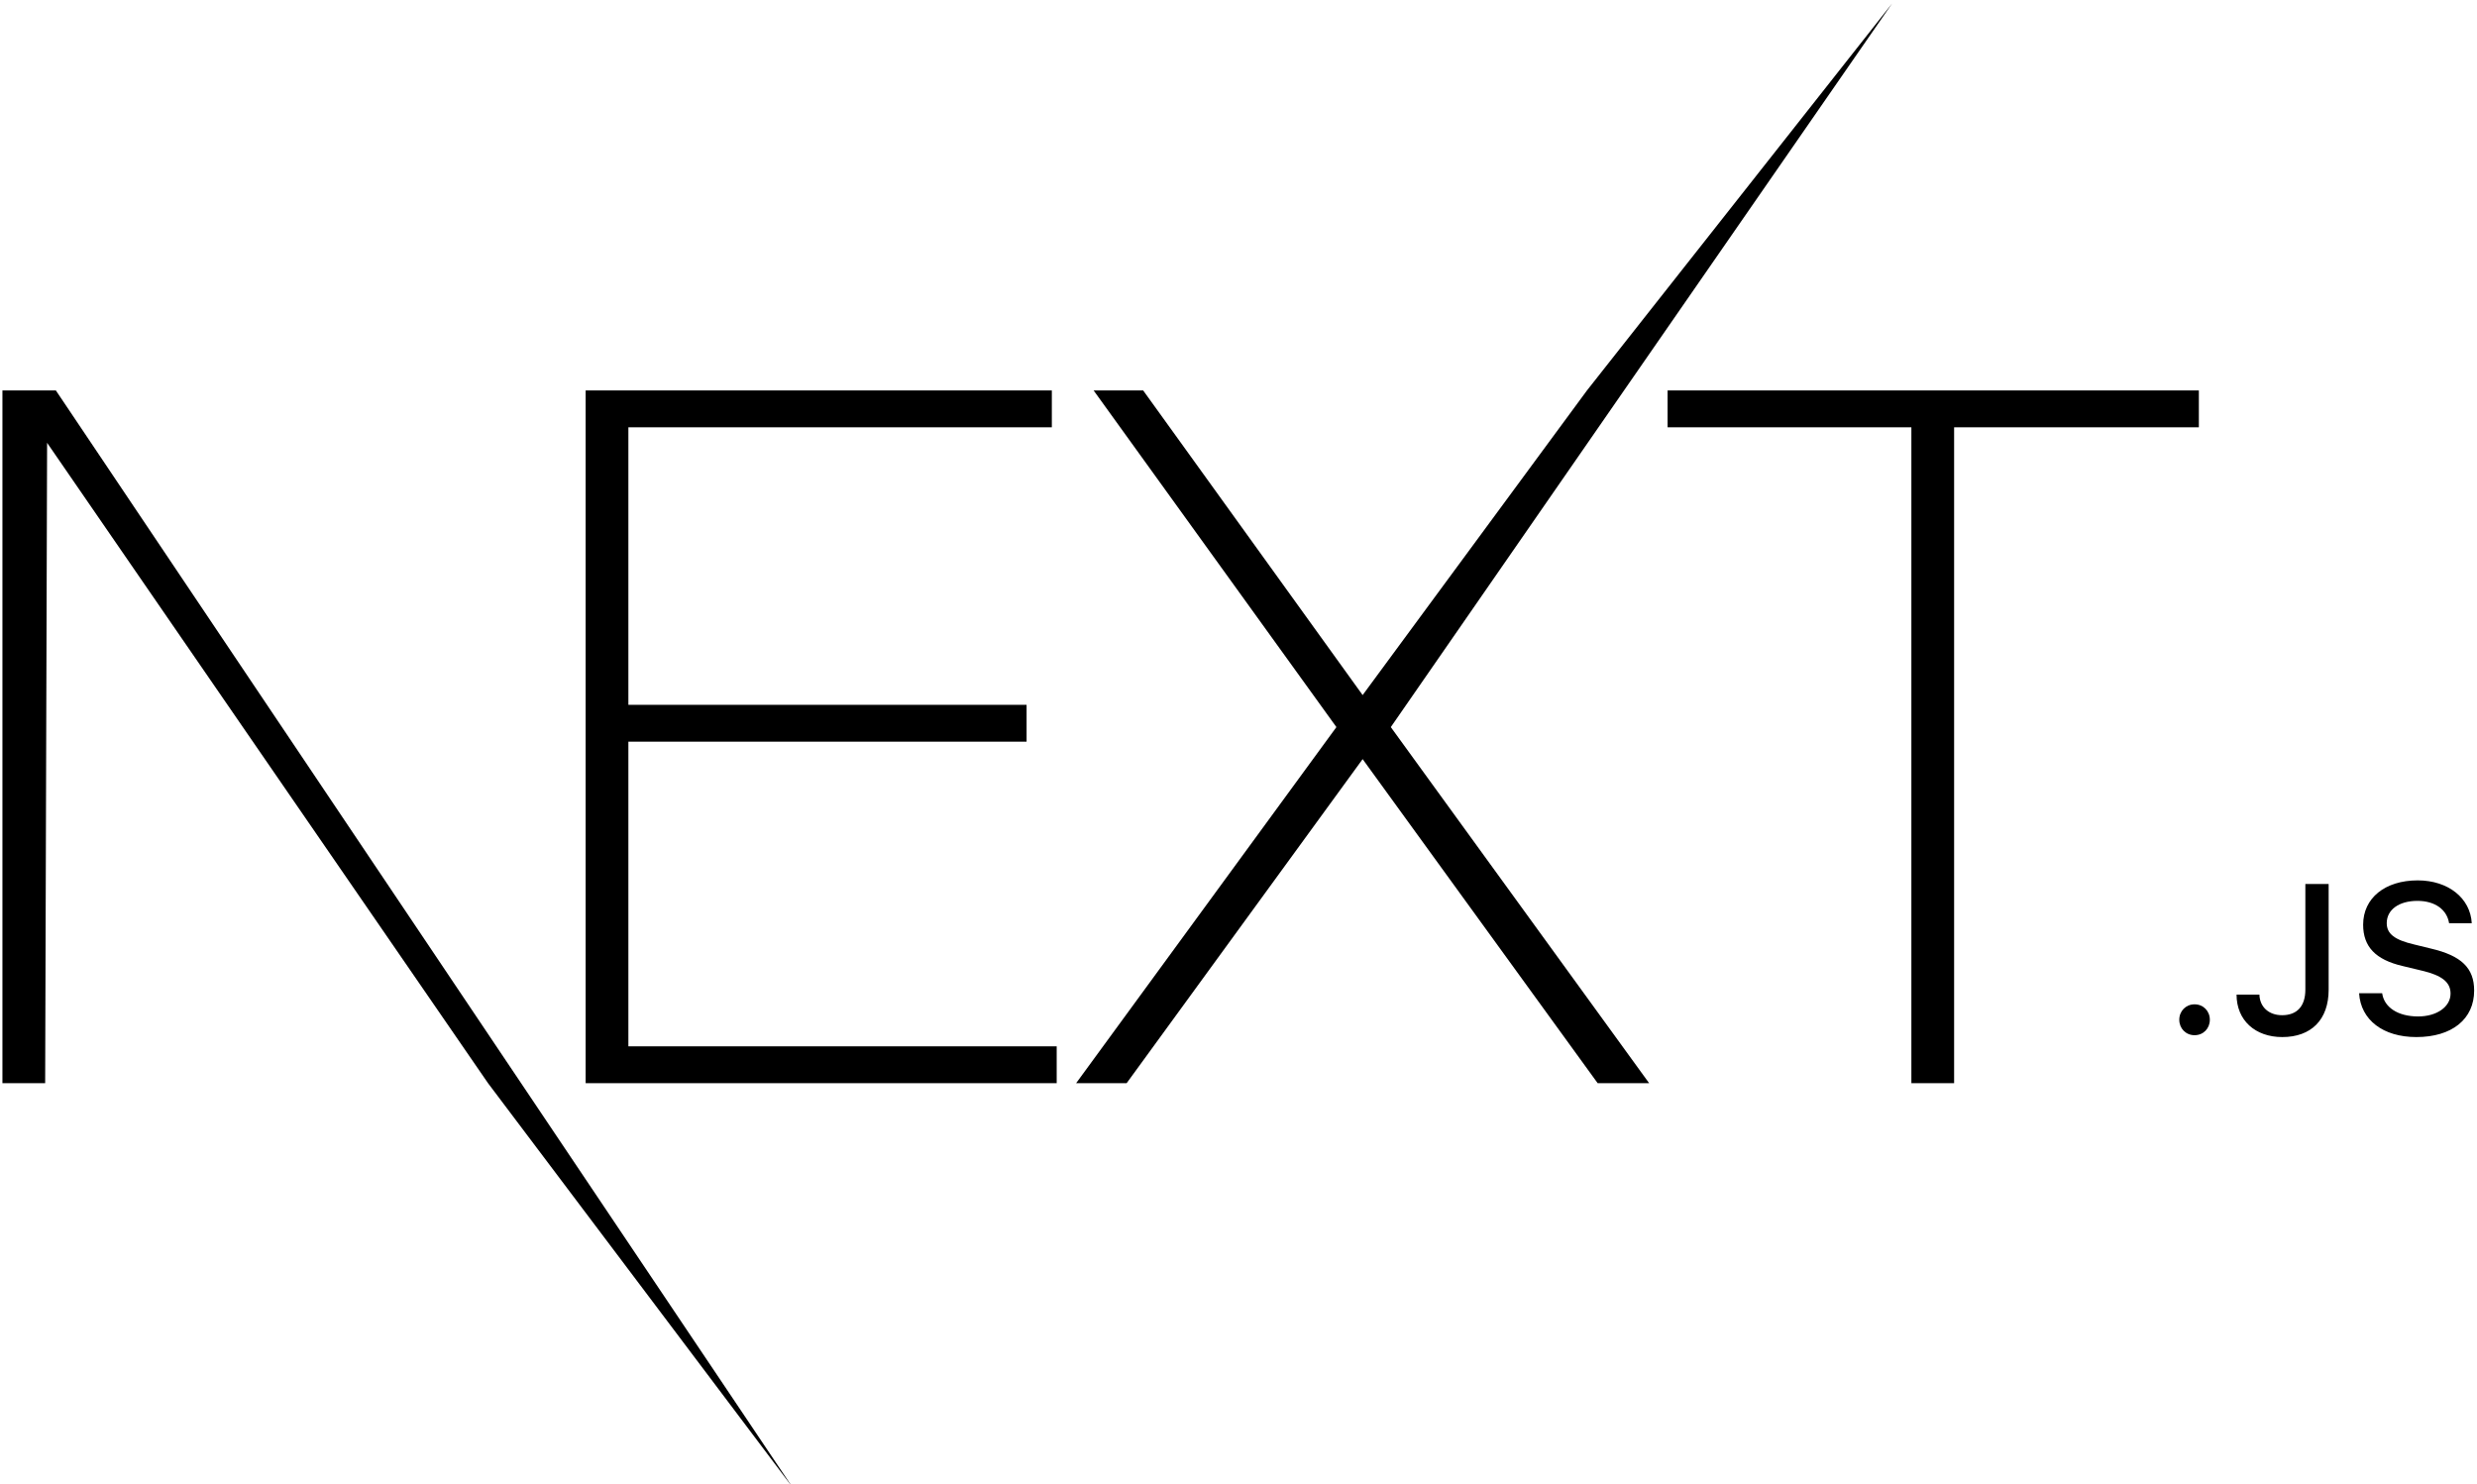
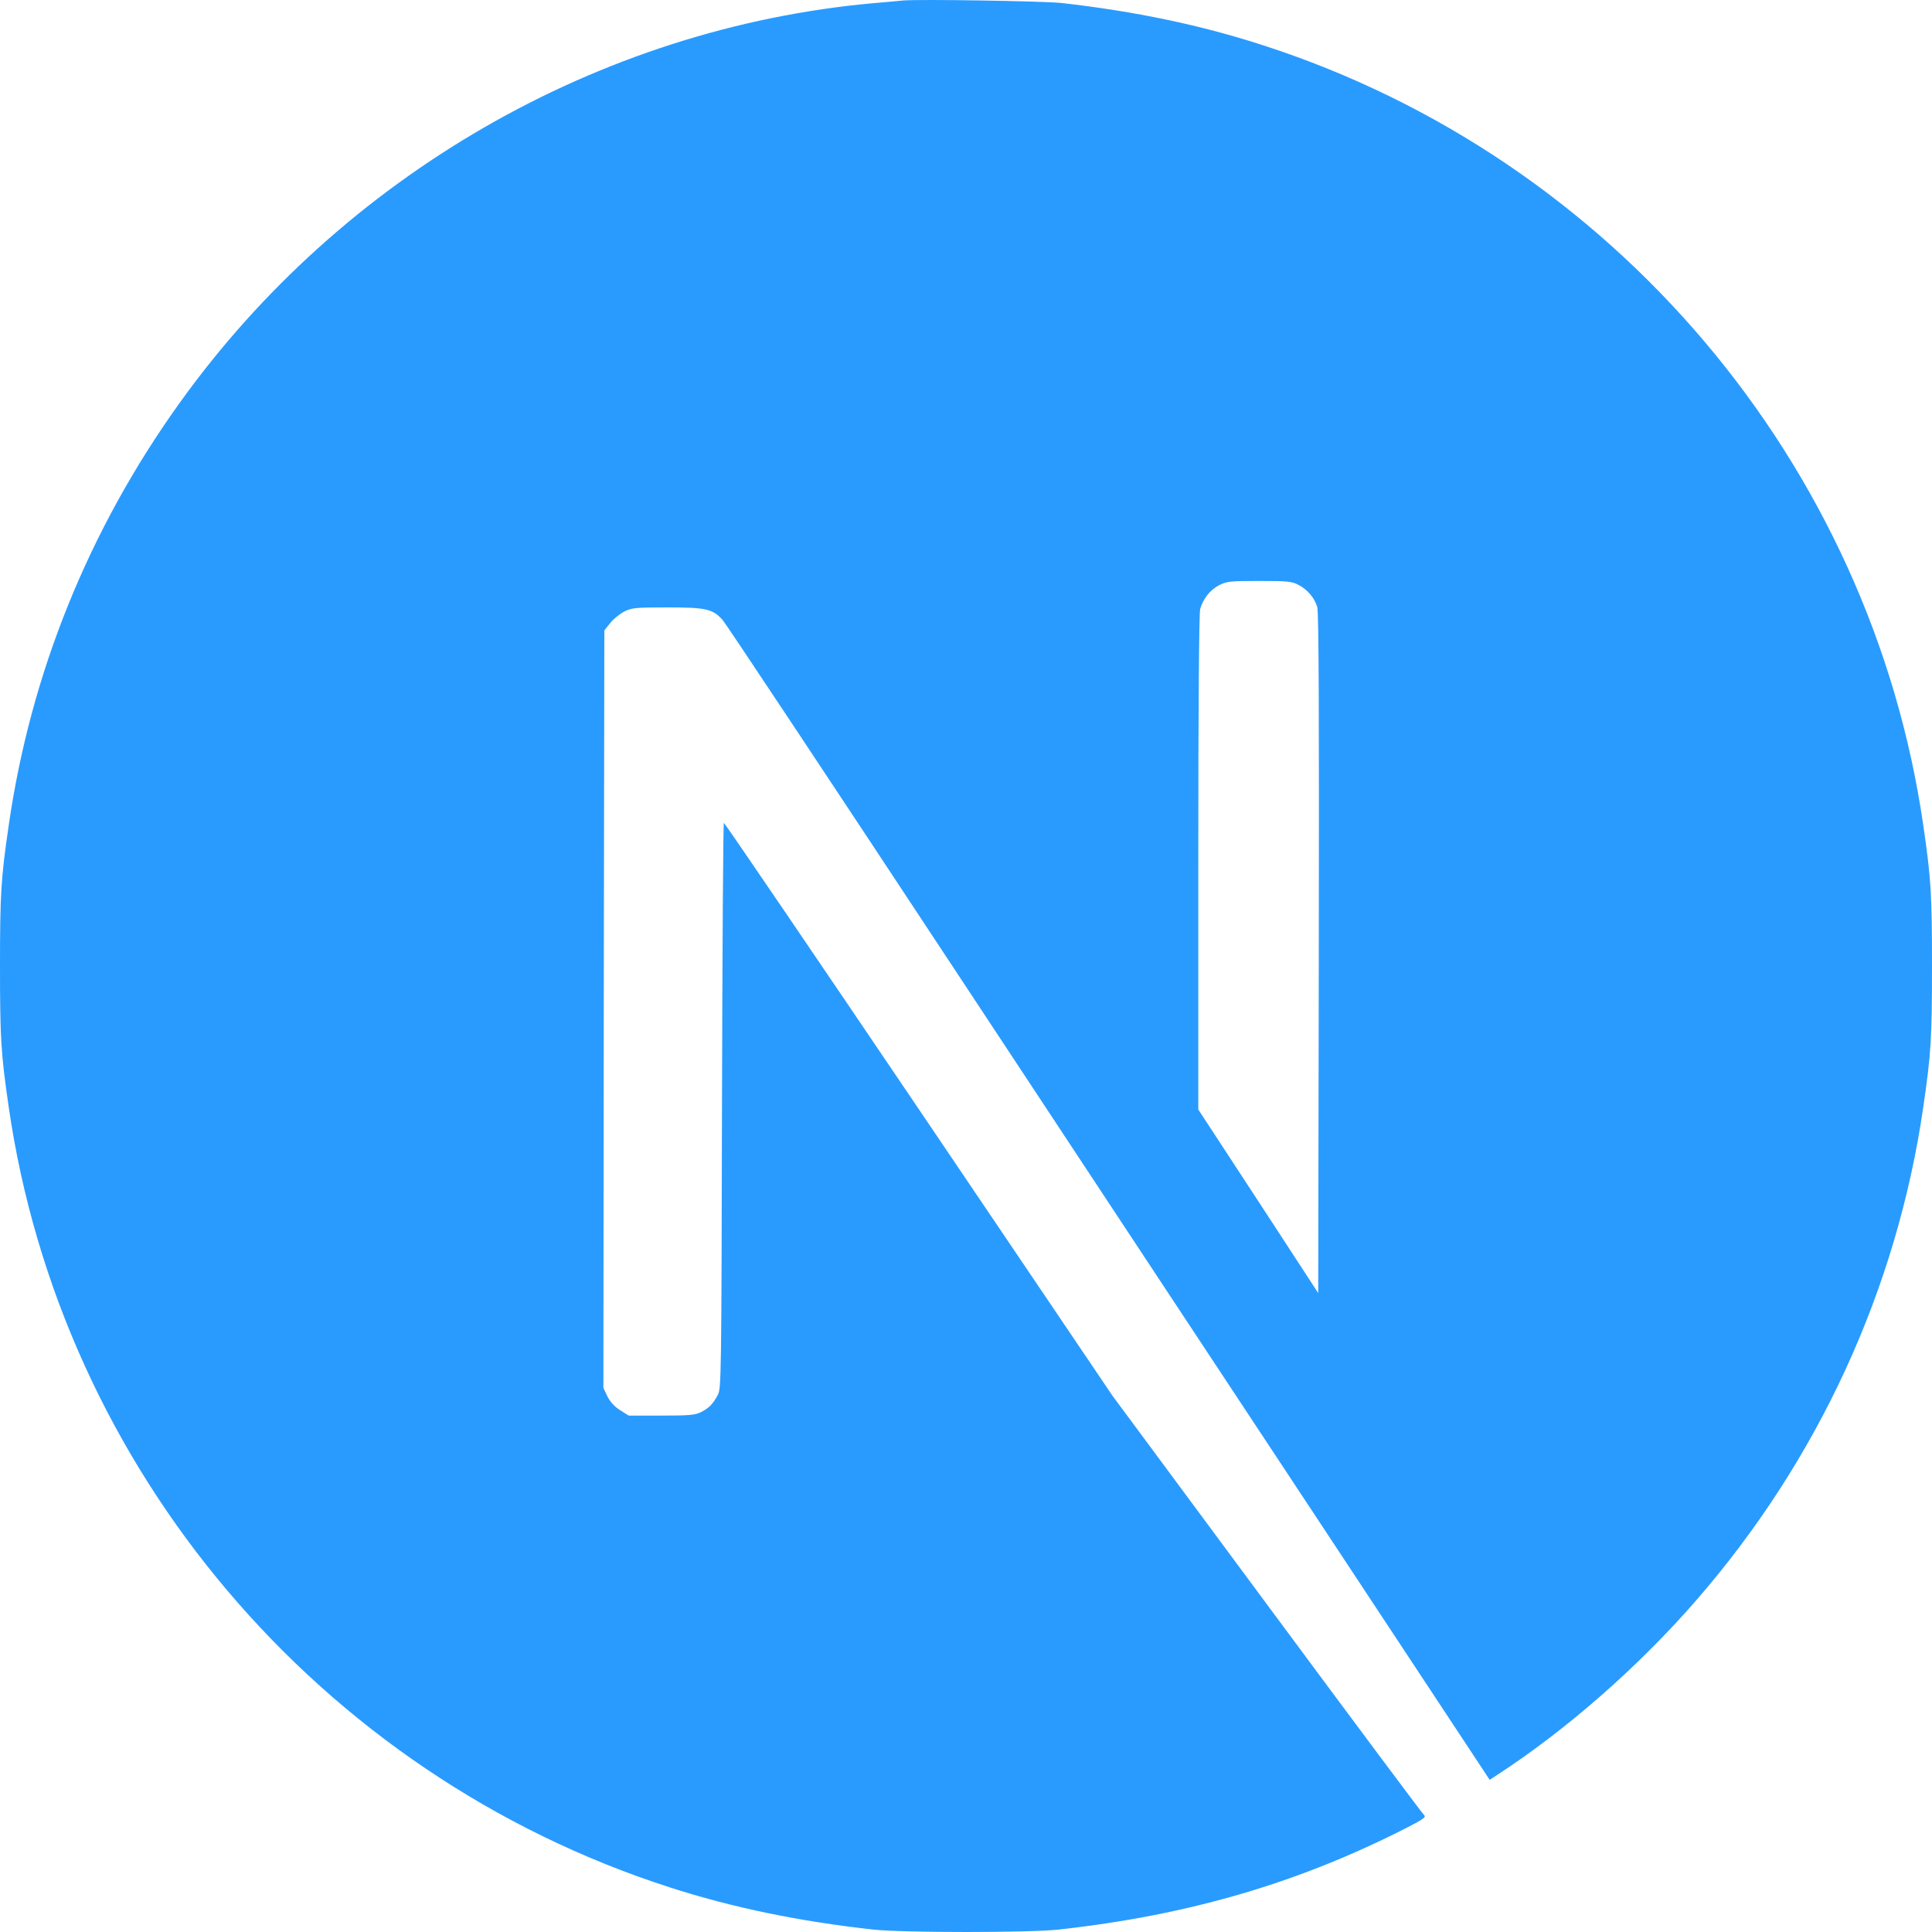
- <svg xmlns="http://www.w3.org/2000/svg" width="207px" height="124px" viewBox="0 0 207 124" version="1.1">
-   <g id="Page-1" stroke="none" stroke-width="1" fill="none" fill-rule="evenodd">
-     <g id="Black-Next.js" transform="translate(-247, -138)" fill="#000000" fill-rule="nonzero">
-       <g id="next-black" transform="translate(247, 138)">
-         <g id="EXT-+-Type-something">
-           <path d="M48.942,32.632 L87.901,32.632 L87.901,35.714 L52.513,35.714 L52.513,58.907 L85.791,58.907 L85.791,61.989 L52.513,61.989 L52.513,87.453 L88.307,87.453 L88.307,90.534 L48.942,90.534 L48.942,32.632 Z M91.391,32.632 L95.531,32.632 L113.874,58.096 L132.623,32.632 L158.124,0.287 L116.228,60.772 L137.817,90.534 L133.516,90.534 L113.874,63.448 L94.151,90.534 L89.93,90.534 L111.682,60.772 L91.391,32.632 Z M139.359,35.714 L139.359,32.632 L183.756,32.632 L183.756,35.714 L163.303,35.714 L163.303,90.534 L159.732,90.534 L159.732,35.714 L139.359,35.714 Z" id="EXT" />
-           <polygon id="Type-something" points="0.203 32.632 4.667 32.632 66.224 124.303 40.785 90.534 3.936 37.011 3.774 90.534 0.203 90.534" />
-         </g>
-         <path d="M183.397,86.523 C184.135,86.523 184.673,85.96 184.673,85.233 C184.673,84.506 184.135,83.943 183.397,83.943 C182.667,83.943 182.12,84.506 182.12,85.233 C182.12,85.96 182.667,86.523 183.397,86.523 Z M186.906,83.13 C186.906,85.276 188.461,86.679 190.728,86.679 C193.142,86.679 194.602,85.233 194.602,82.723 L194.602,73.886 L192.656,73.886 L192.656,82.714 C192.656,84.108 191.952,84.852 190.71,84.852 C189.598,84.852 188.843,84.16 188.817,83.13 L186.906,83.13 Z M197.147,83.017 C197.286,85.25 199.153,86.679 201.933,86.679 C204.903,86.679 206.762,85.181 206.762,82.792 C206.762,80.914 205.702,79.875 203.131,79.278 L201.75,78.94 C200.117,78.56 199.457,78.049 199.457,77.157 C199.457,76.032 200.482,75.296 202.02,75.296 C203.479,75.296 204.486,76.015 204.669,77.166 L206.562,77.166 C206.449,75.063 204.591,73.583 202.046,73.583 C199.309,73.583 197.485,75.063 197.485,77.287 C197.485,79.122 198.519,80.213 200.786,80.741 L202.402,81.13 C204.061,81.52 204.79,82.091 204.79,83.043 C204.79,84.151 203.644,84.956 202.08,84.956 C200.404,84.956 199.24,84.203 199.075,83.017 L197.147,83.017 Z" id=".JS" />
-       </g>
-     </g>
+ <svg xmlns="http://www.w3.org/2000/svg" width="256px" height="256px" viewBox="0 0 256 256" version="1.1" preserveAspectRatio="xMidYMid">
+   <g>
+     <path d="M119.617,0.069 C119.066,0.119 117.315,0.294 115.738,0.419 C79.378,3.697 45.319,23.313 23.748,53.463 C11.736,70.227 4.054,89.243 1.151,109.385 C0.125,116.415 0,118.492 0,128.025 C0,137.558 0.125,139.635 1.151,146.666 C8.108,194.73 42.316,235.114 88.712,250.076 C97.02,252.754 105.778,254.58 115.738,255.681 C119.617,256.106 136.383,256.106 140.262,255.681 C157.454,253.779 172.018,249.526 186.382,242.195 C188.584,241.069 189.01,240.769 188.709,240.518 C188.509,240.368 179.125,227.783 167.864,212.57 L147.394,184.922 L121.744,146.966 C107.63,126.098 96.019,109.034 95.919,109.034 C95.819,109.009 95.718,125.873 95.668,146.465 C95.593,182.52 95.568,183.971 95.118,184.822 C94.467,186.048 93.967,186.549 92.916,187.099 C92.115,187.499 91.414,187.574 87.636,187.574 L83.306,187.574 L82.155,186.849 C81.404,186.373 80.854,185.748 80.479,185.022 L79.953,183.896 L80.003,133.73 L80.078,83.538 L80.854,82.562 C81.254,82.037 82.105,81.361 82.706,81.036 C83.732,80.536 84.132,80.486 88.461,80.486 C93.566,80.486 94.417,80.686 95.743,82.137 C96.119,82.537 110.007,103.455 126.624,128.651 C143.24,153.846 165.962,188.25 177.123,205.139 L197.393,235.84 L198.419,235.164 C207.503,229.259 217.112,220.852 224.719,212.095 C240.91,193.504 251.345,170.836 254.849,146.666 C255.875,139.635 256,137.558 256,128.025 C256,118.492 255.875,116.415 254.849,109.385 C247.892,61.32 213.684,20.936 167.288,5.974 C159.105,3.322 150.397,1.495 140.637,0.394 C138.235,0.144 121.694,-0.131 119.617,0.069 L119.617,0.069 Z M172.018,77.483 C173.219,78.084 174.195,79.235 174.545,80.436 C174.746,81.086 174.796,94.998 174.746,126.349 L174.671,171.336 L166.738,159.176 L158.78,147.016 L158.78,114.314 C158.78,93.171 158.88,81.286 159.03,80.711 C159.431,79.31 160.307,78.209 161.508,77.558 C162.534,77.033 162.909,76.983 166.838,76.983 C170.542,76.983 171.192,77.033 172.018,77.483 Z" fill="#299bff" />
  </g>
</svg>
